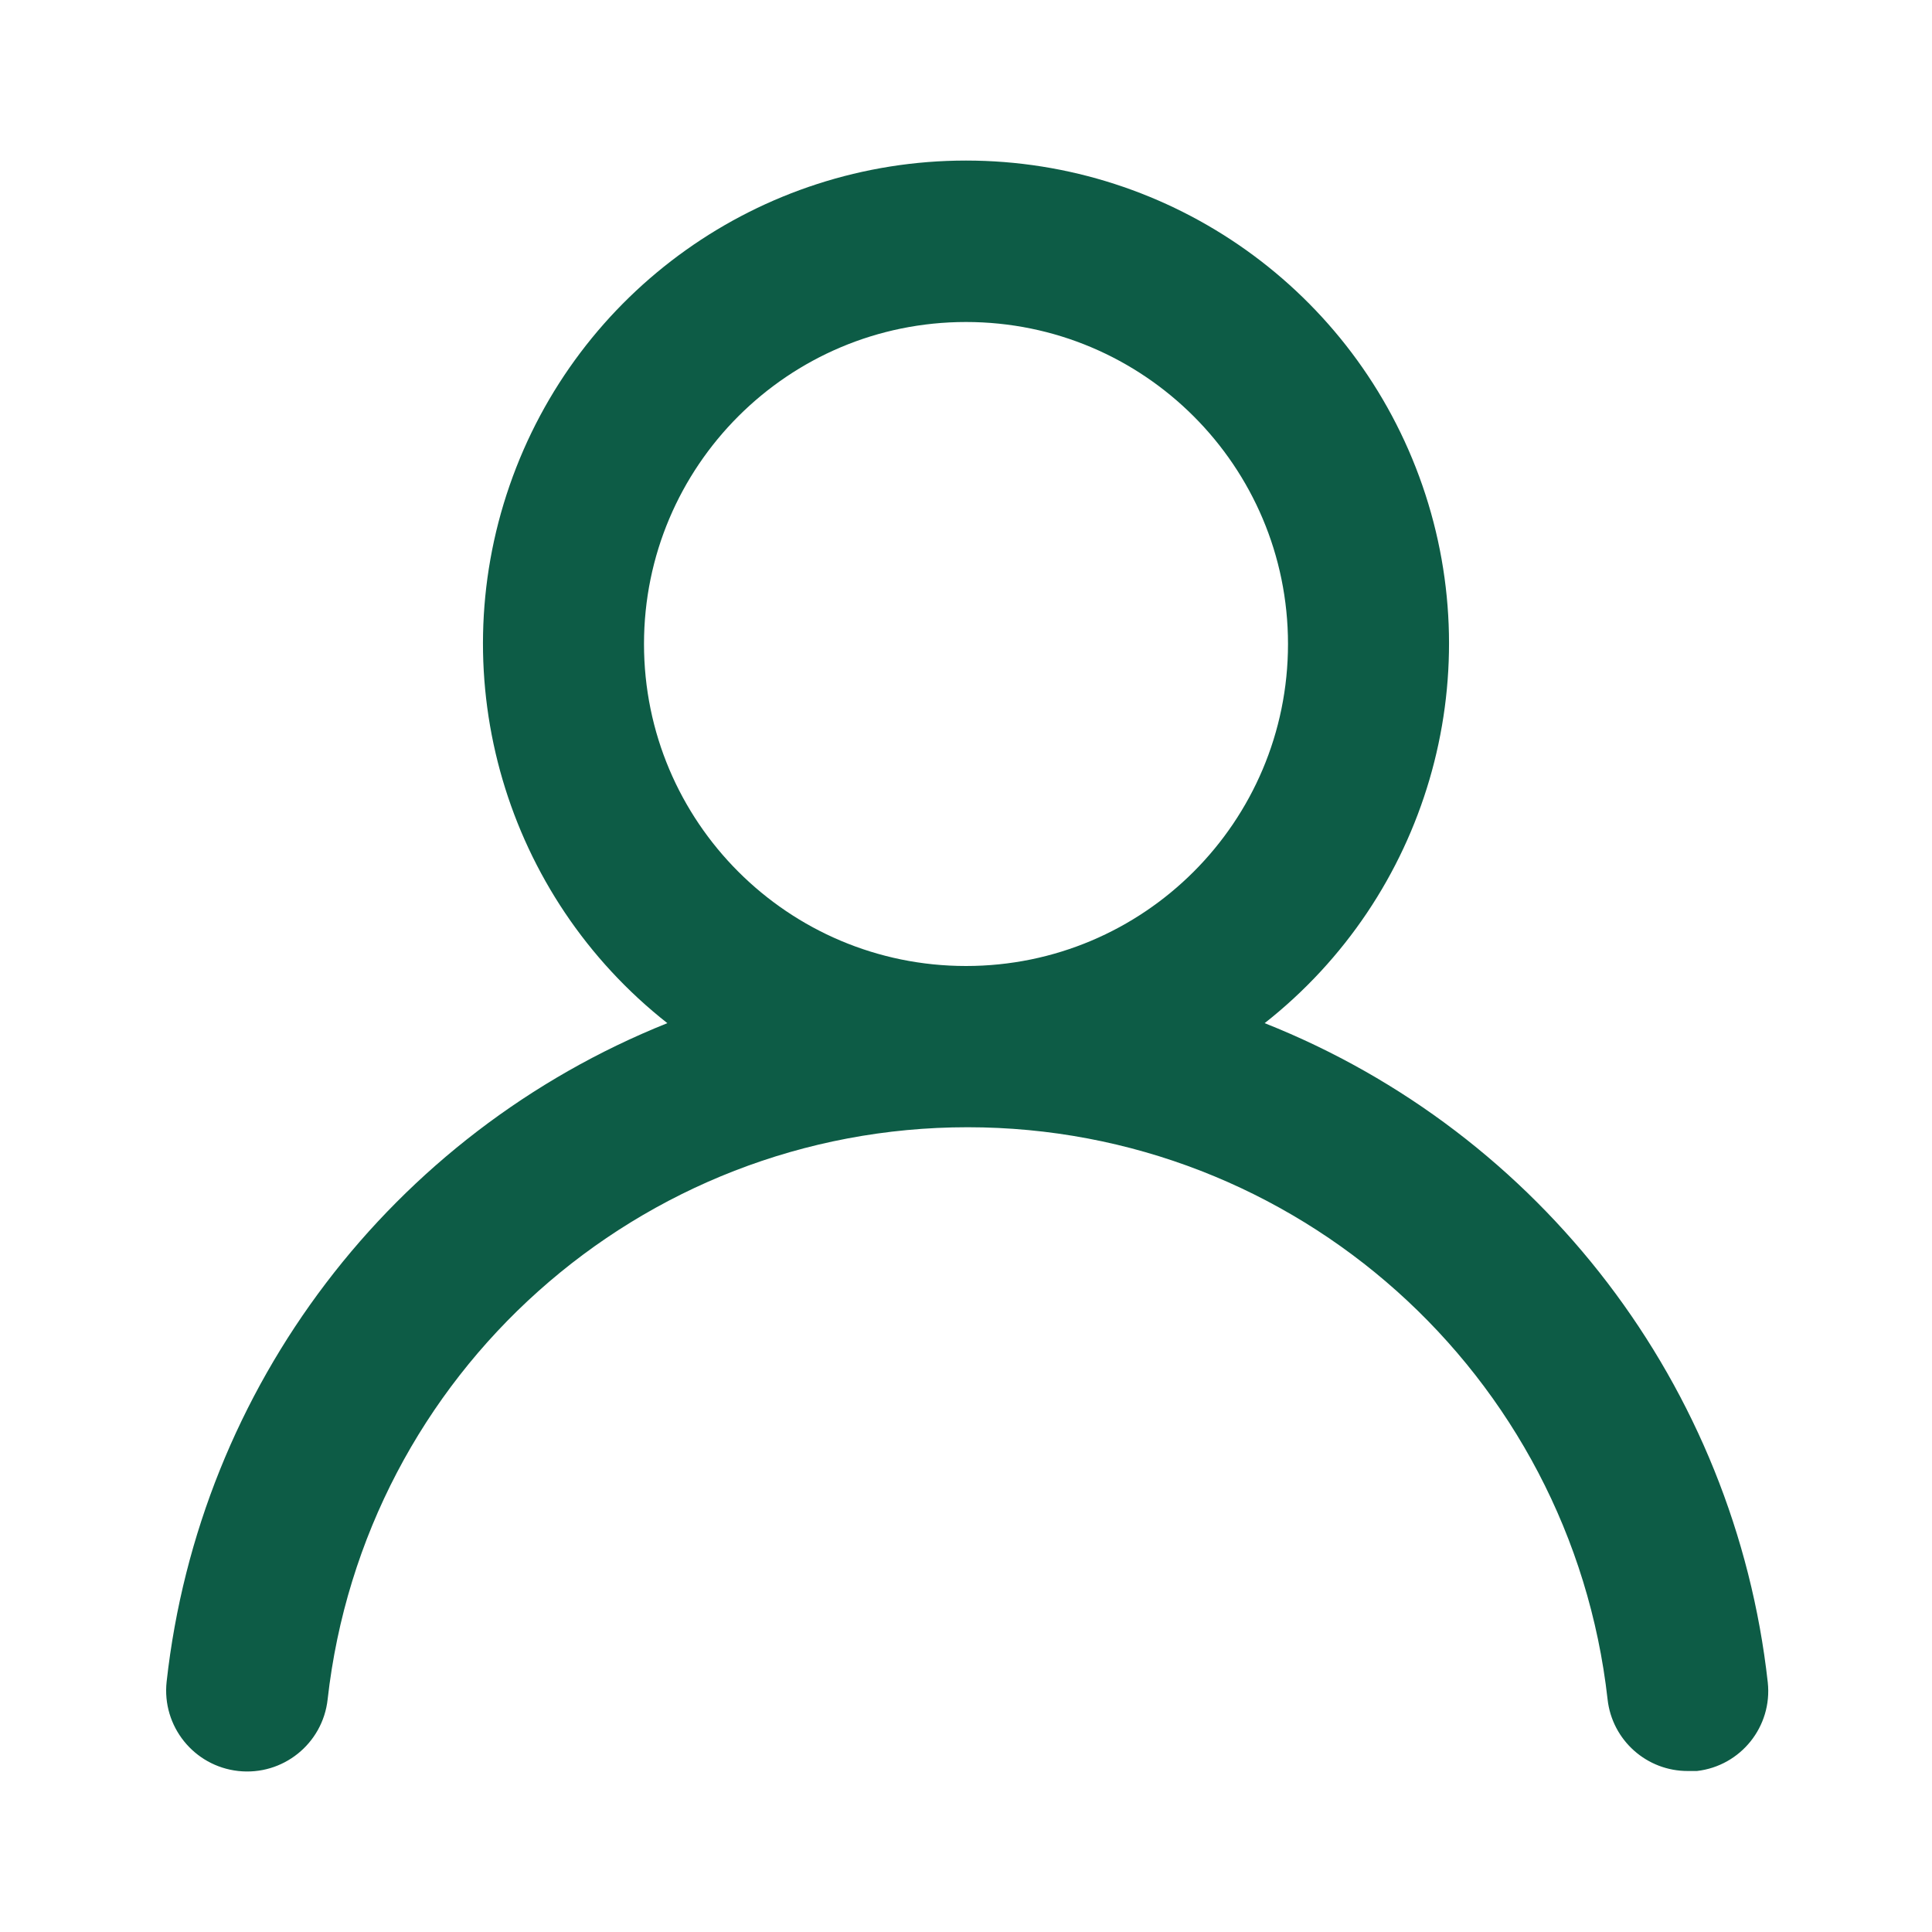
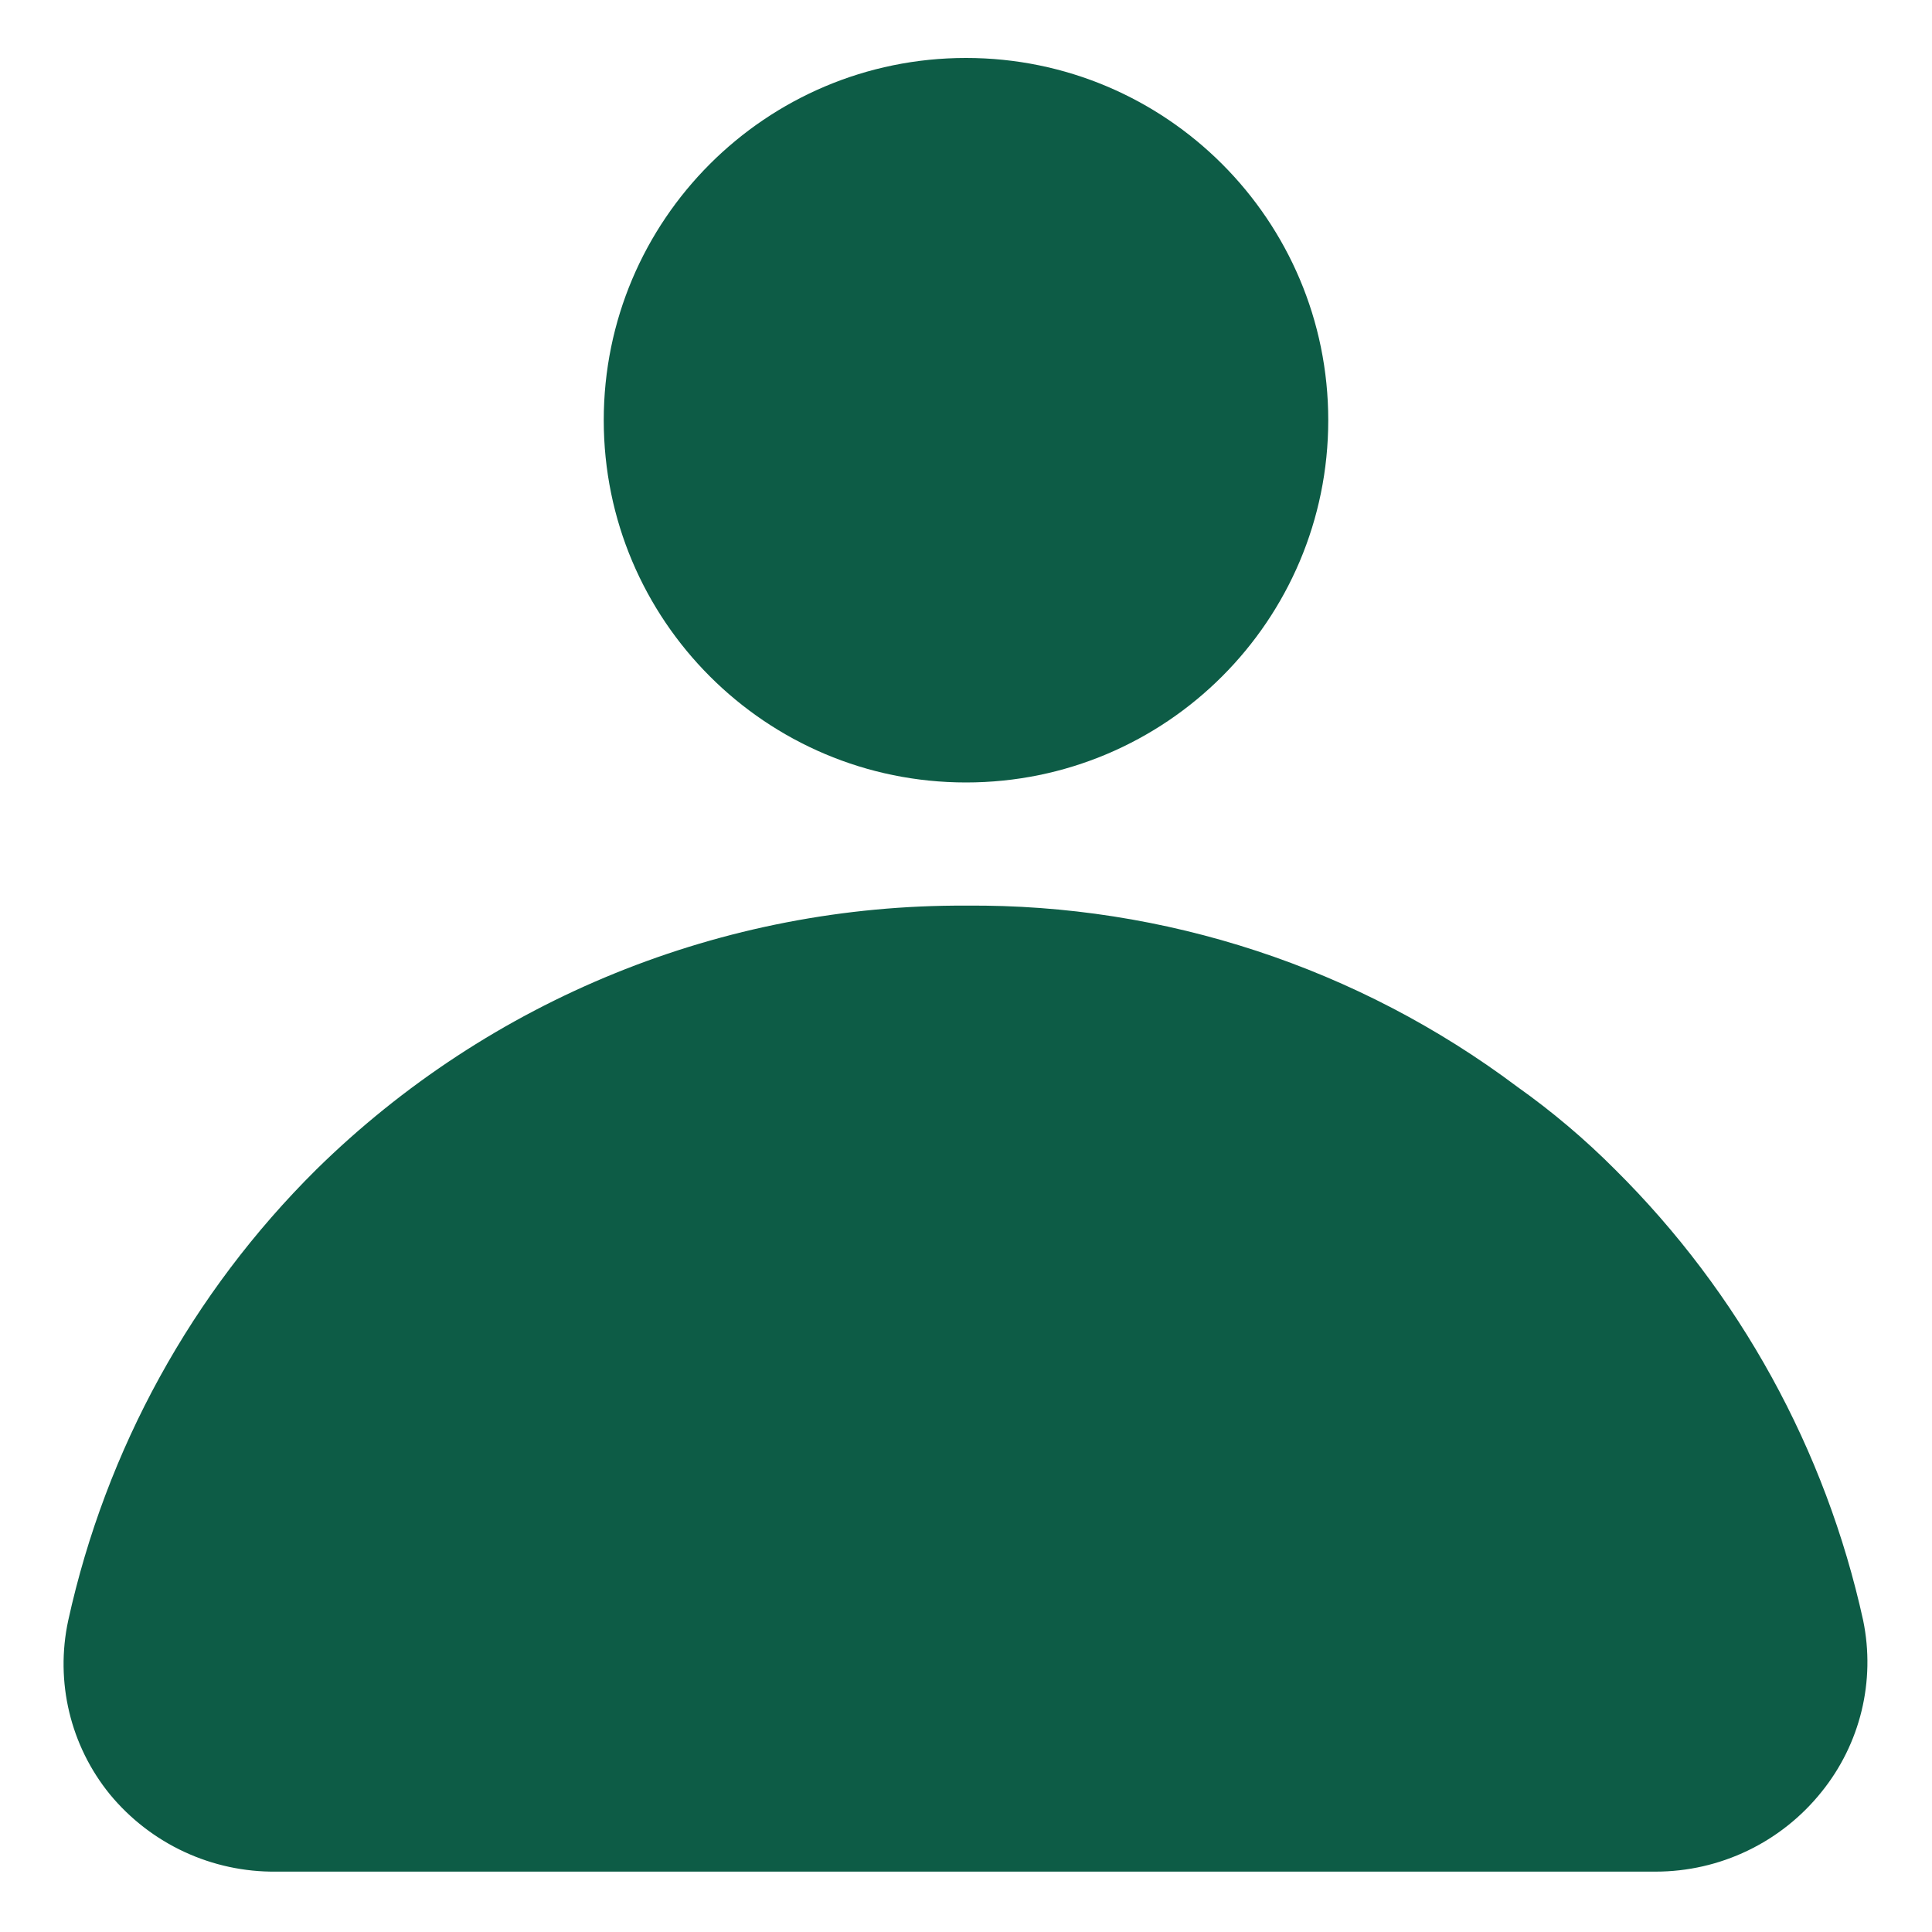
- <svg xmlns="http://www.w3.org/2000/svg" viewBox="0 0 24 24" id="user">
-   <path fill="#0d5c46" d="M15.71,12.71a6,6,0,1,0-7.42,0,10,10,0,0,0-6.22,8.18,1,1,0,0,0,2,.22,8,8,0,0,1,15.9,0,1,1,0,0,0,1,.89h.11a1,1,0,0,0,.88-1.1A10,10,0,0,0,15.71,12.71ZM12,12a4,4,0,1,1,4-4A4,4,0,0,1,12,12Z" />
+ <svg xmlns="http://www.w3.org/2000/svg" id="SvgjsSvg1013" width="30" height="30" version="1.1">
+   <defs id="SvgjsDefs1014" />
+   <g id="SvgjsG1015">
+     <svg viewBox="0 0 32 32" width="30" height="30">
+       <g data-name="Layer 2" fill="#0d5c46" class="color000 svgShape">
+         <circle cx="16" cy="6.96" r="6" fill="#0d5c46" class="color000 svgShape" />
+         <path d="M30.86,26.84a15.07,15.07,0,0,0-4.11-7.47A12.47,12.47,0,0,0,25.13,18,15,15,0,0,0,16,15,15.24,15.24,0,0,0,5.24,19.37a15.07,15.07,0,0,0-4.11,7.47,3.42,3.42,0,0,0,.69,2.88A3.52,3.52,0,0,0,4.58,31H27.42a3.52,3.52,0,0,0,2.75-1.32A3.42,3.42,0,0,0,30.86,26.84Z" fill="#0d5c46" class="color000 svgShape" />
+       </g>
+     </svg>
+   </g>
</svg>
